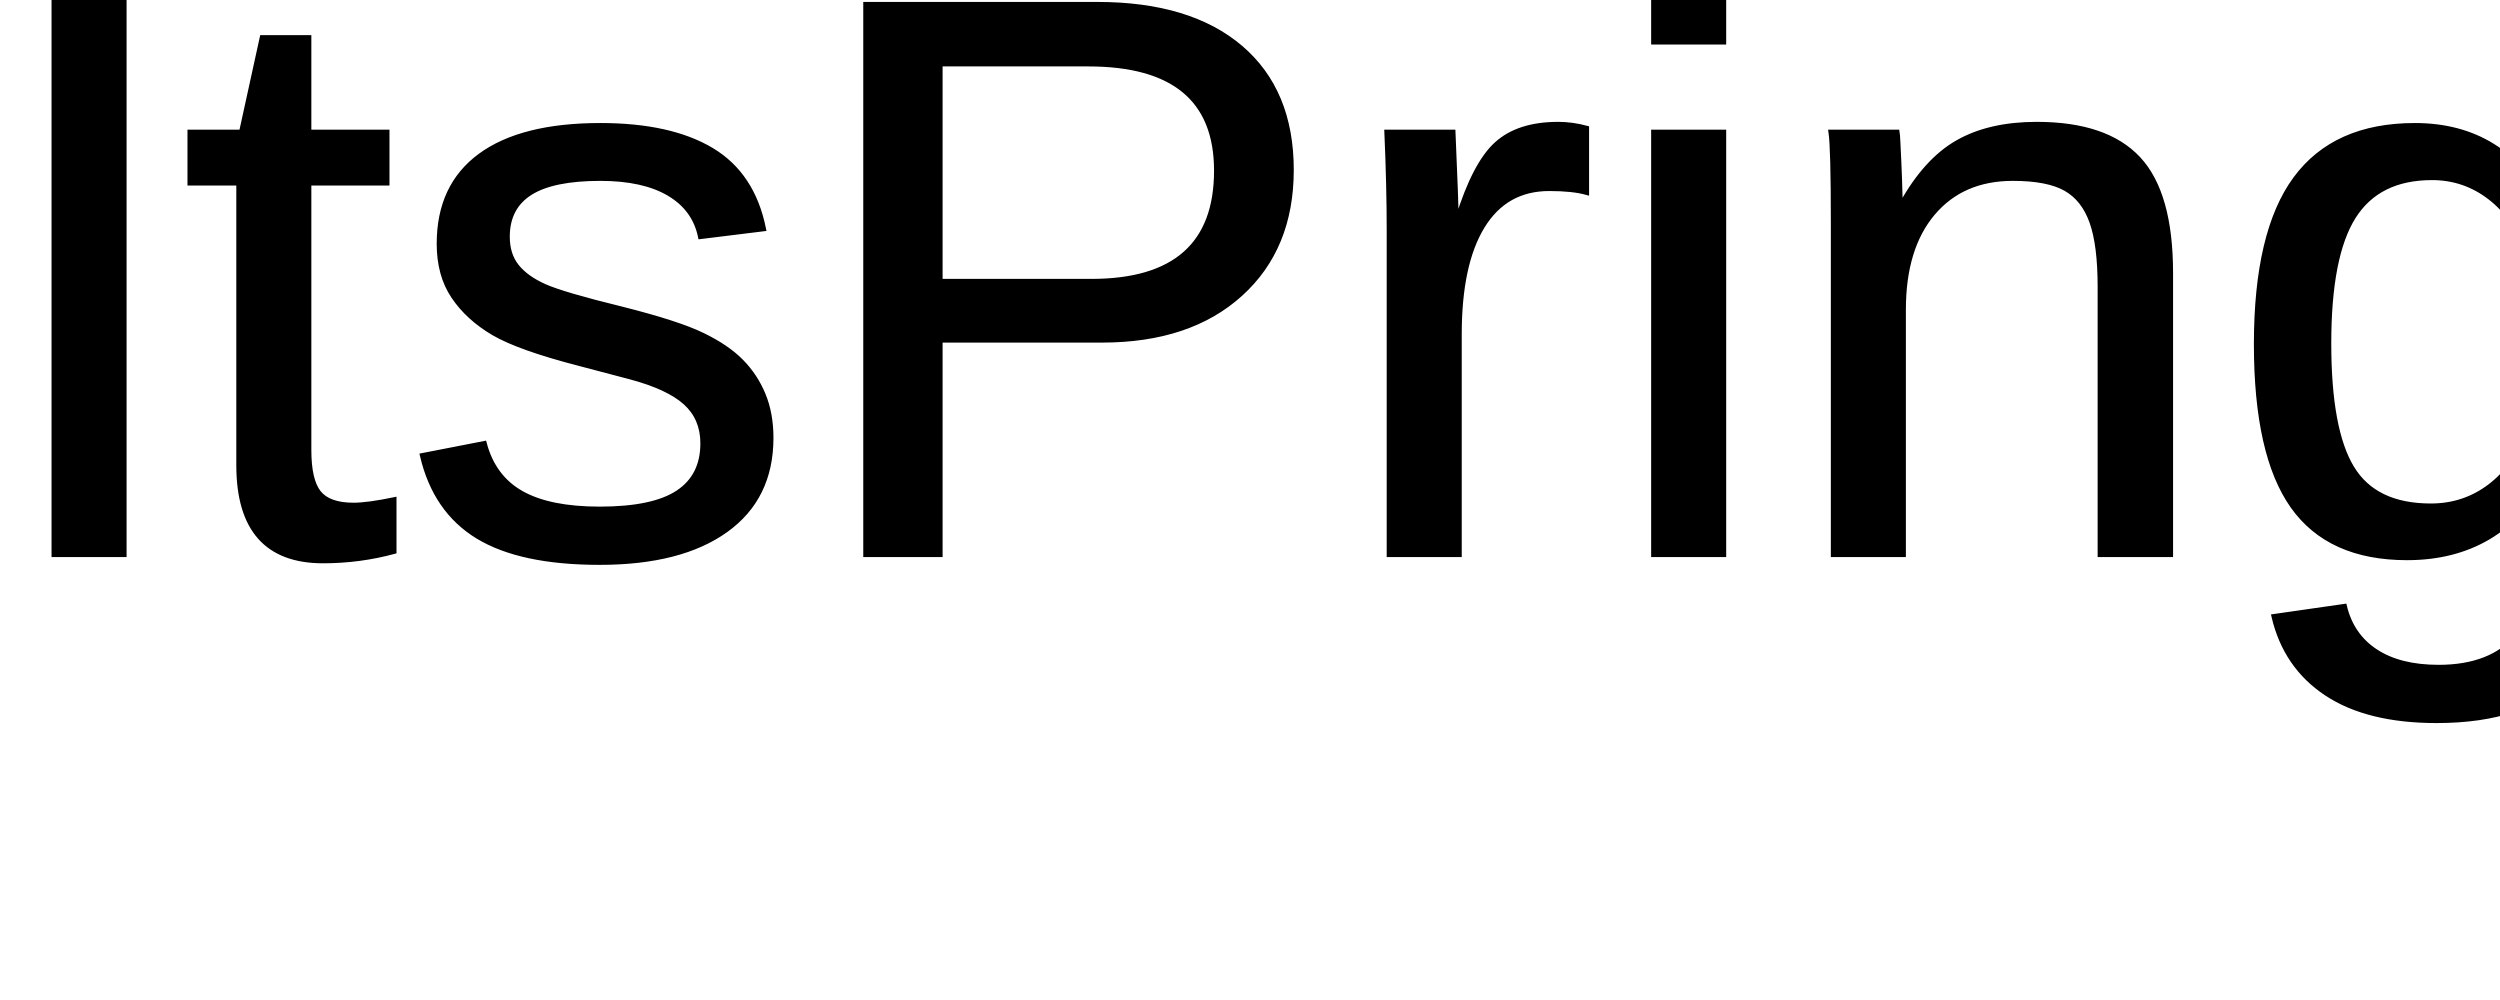
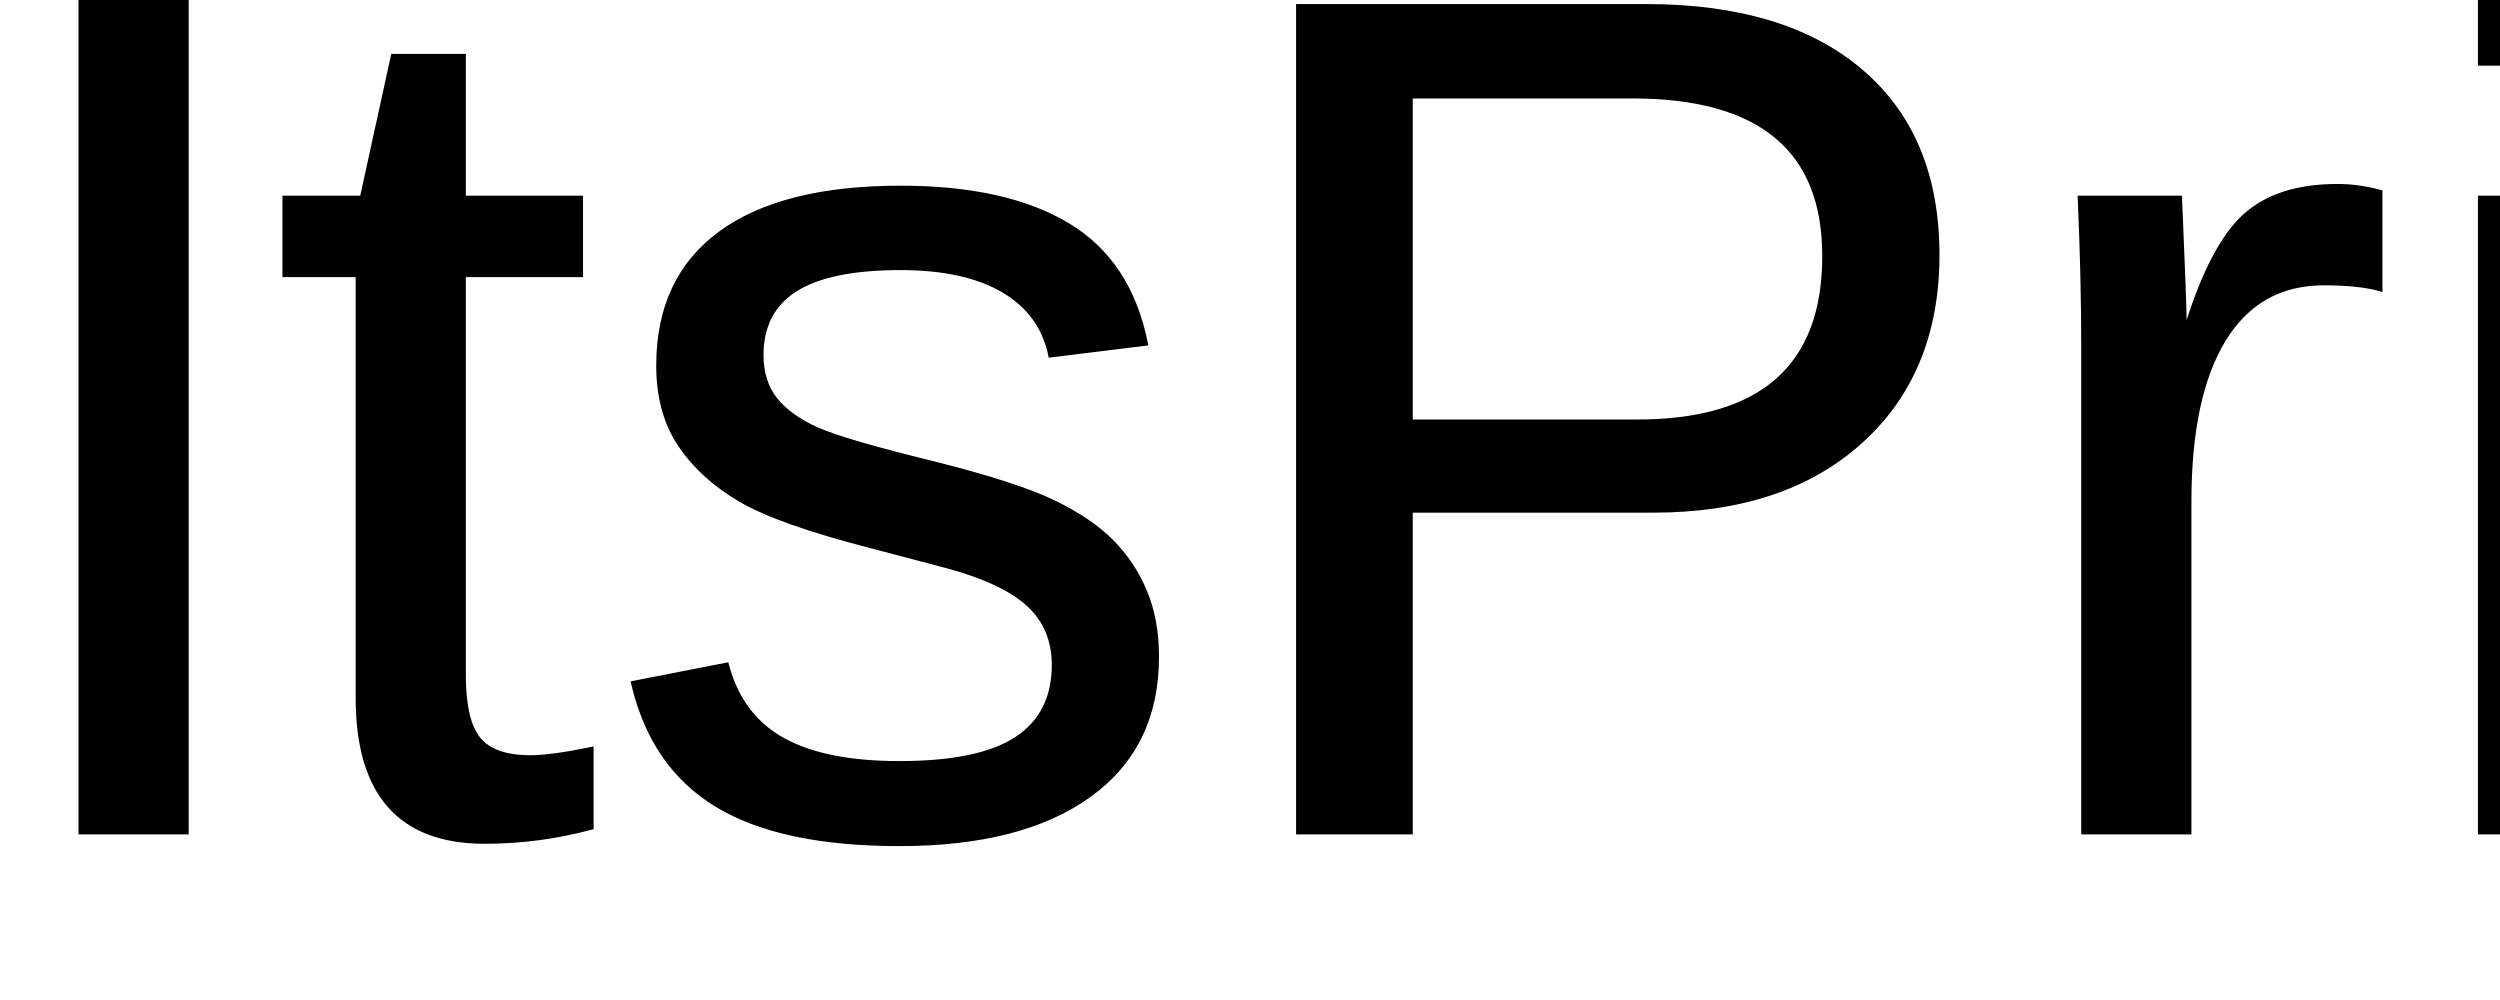
<svg xmlns="http://www.w3.org/2000/svg" width="500" height="200">
  <g id="svgGroup" stroke-linecap="round" fill-rule="evenodd" font-size="9pt" stroke="#000" stroke-width="0.25mm" fill="#000" style="stroke:#000;stroke-width:0.25mm;fill:#000">
-     <text x="0" y="0" font-family="Arial" font-size="160" fill="black" dominant-baseline="hanging">ltsPringle</text>
+     <text x="0" y="0" font-family="Arial" font-size="240" fill="black" dominant-baseline="hanging">ltsPringle</text>
  </g>
</svg>
